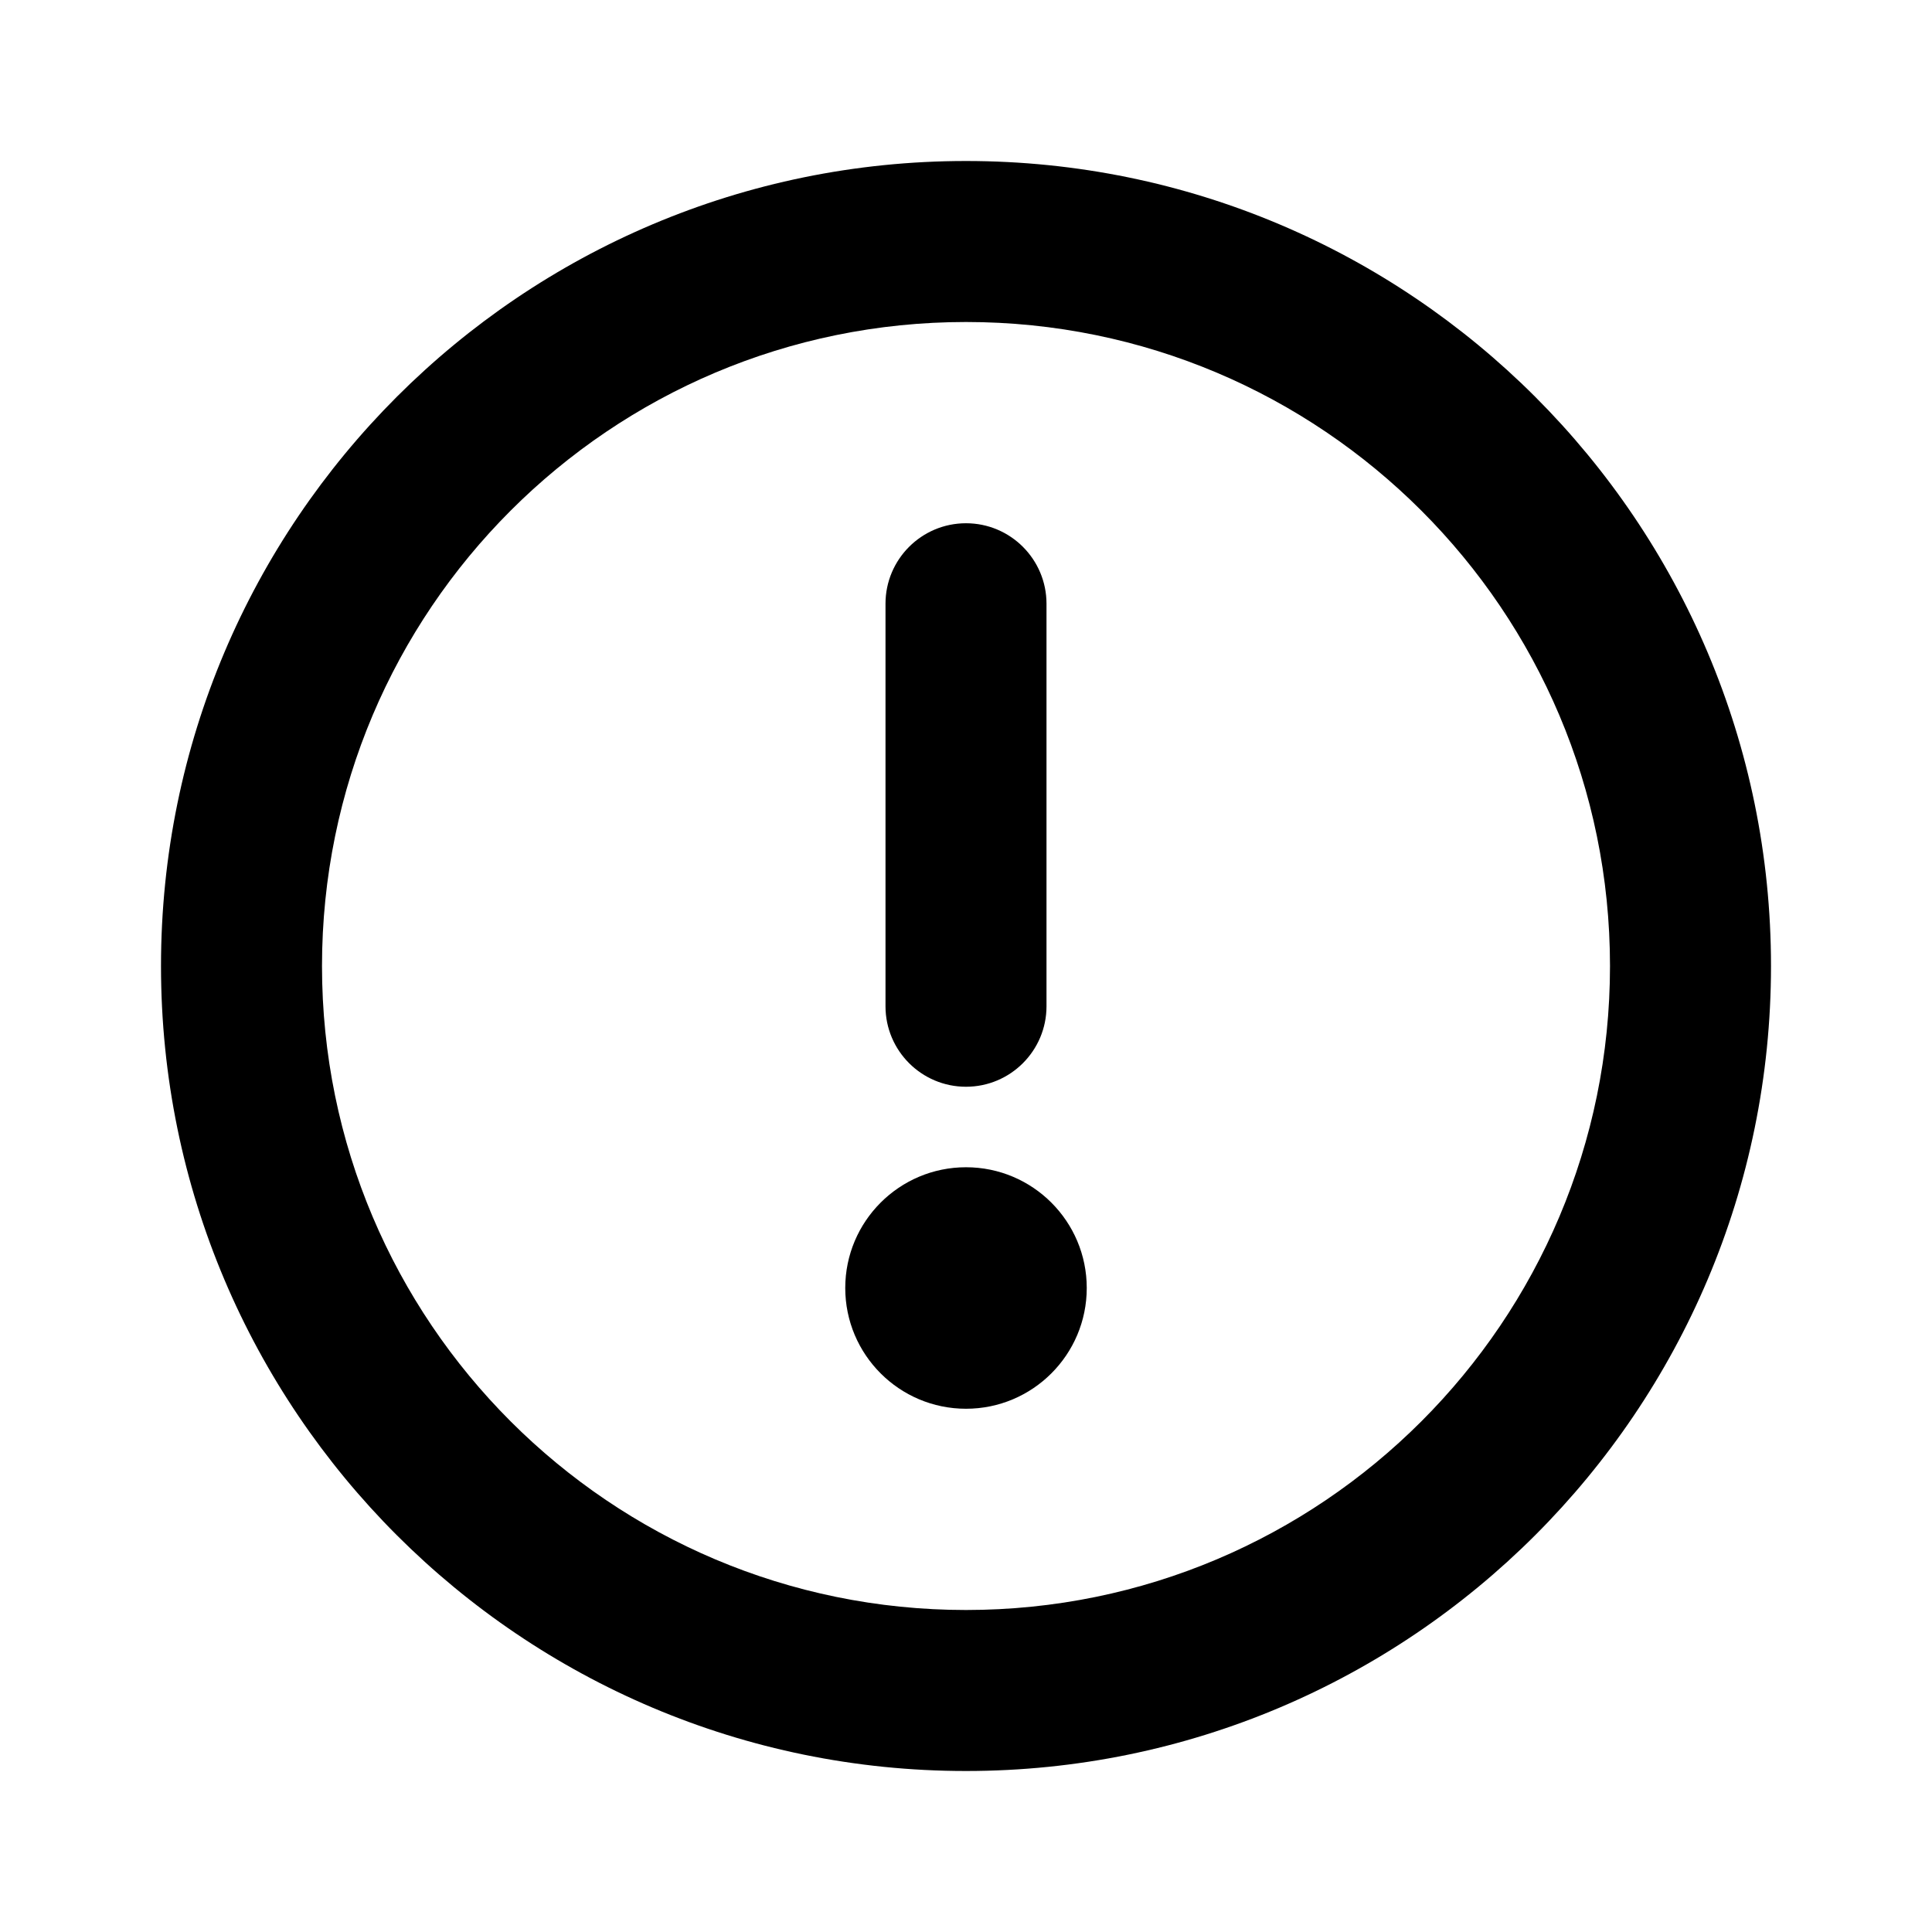
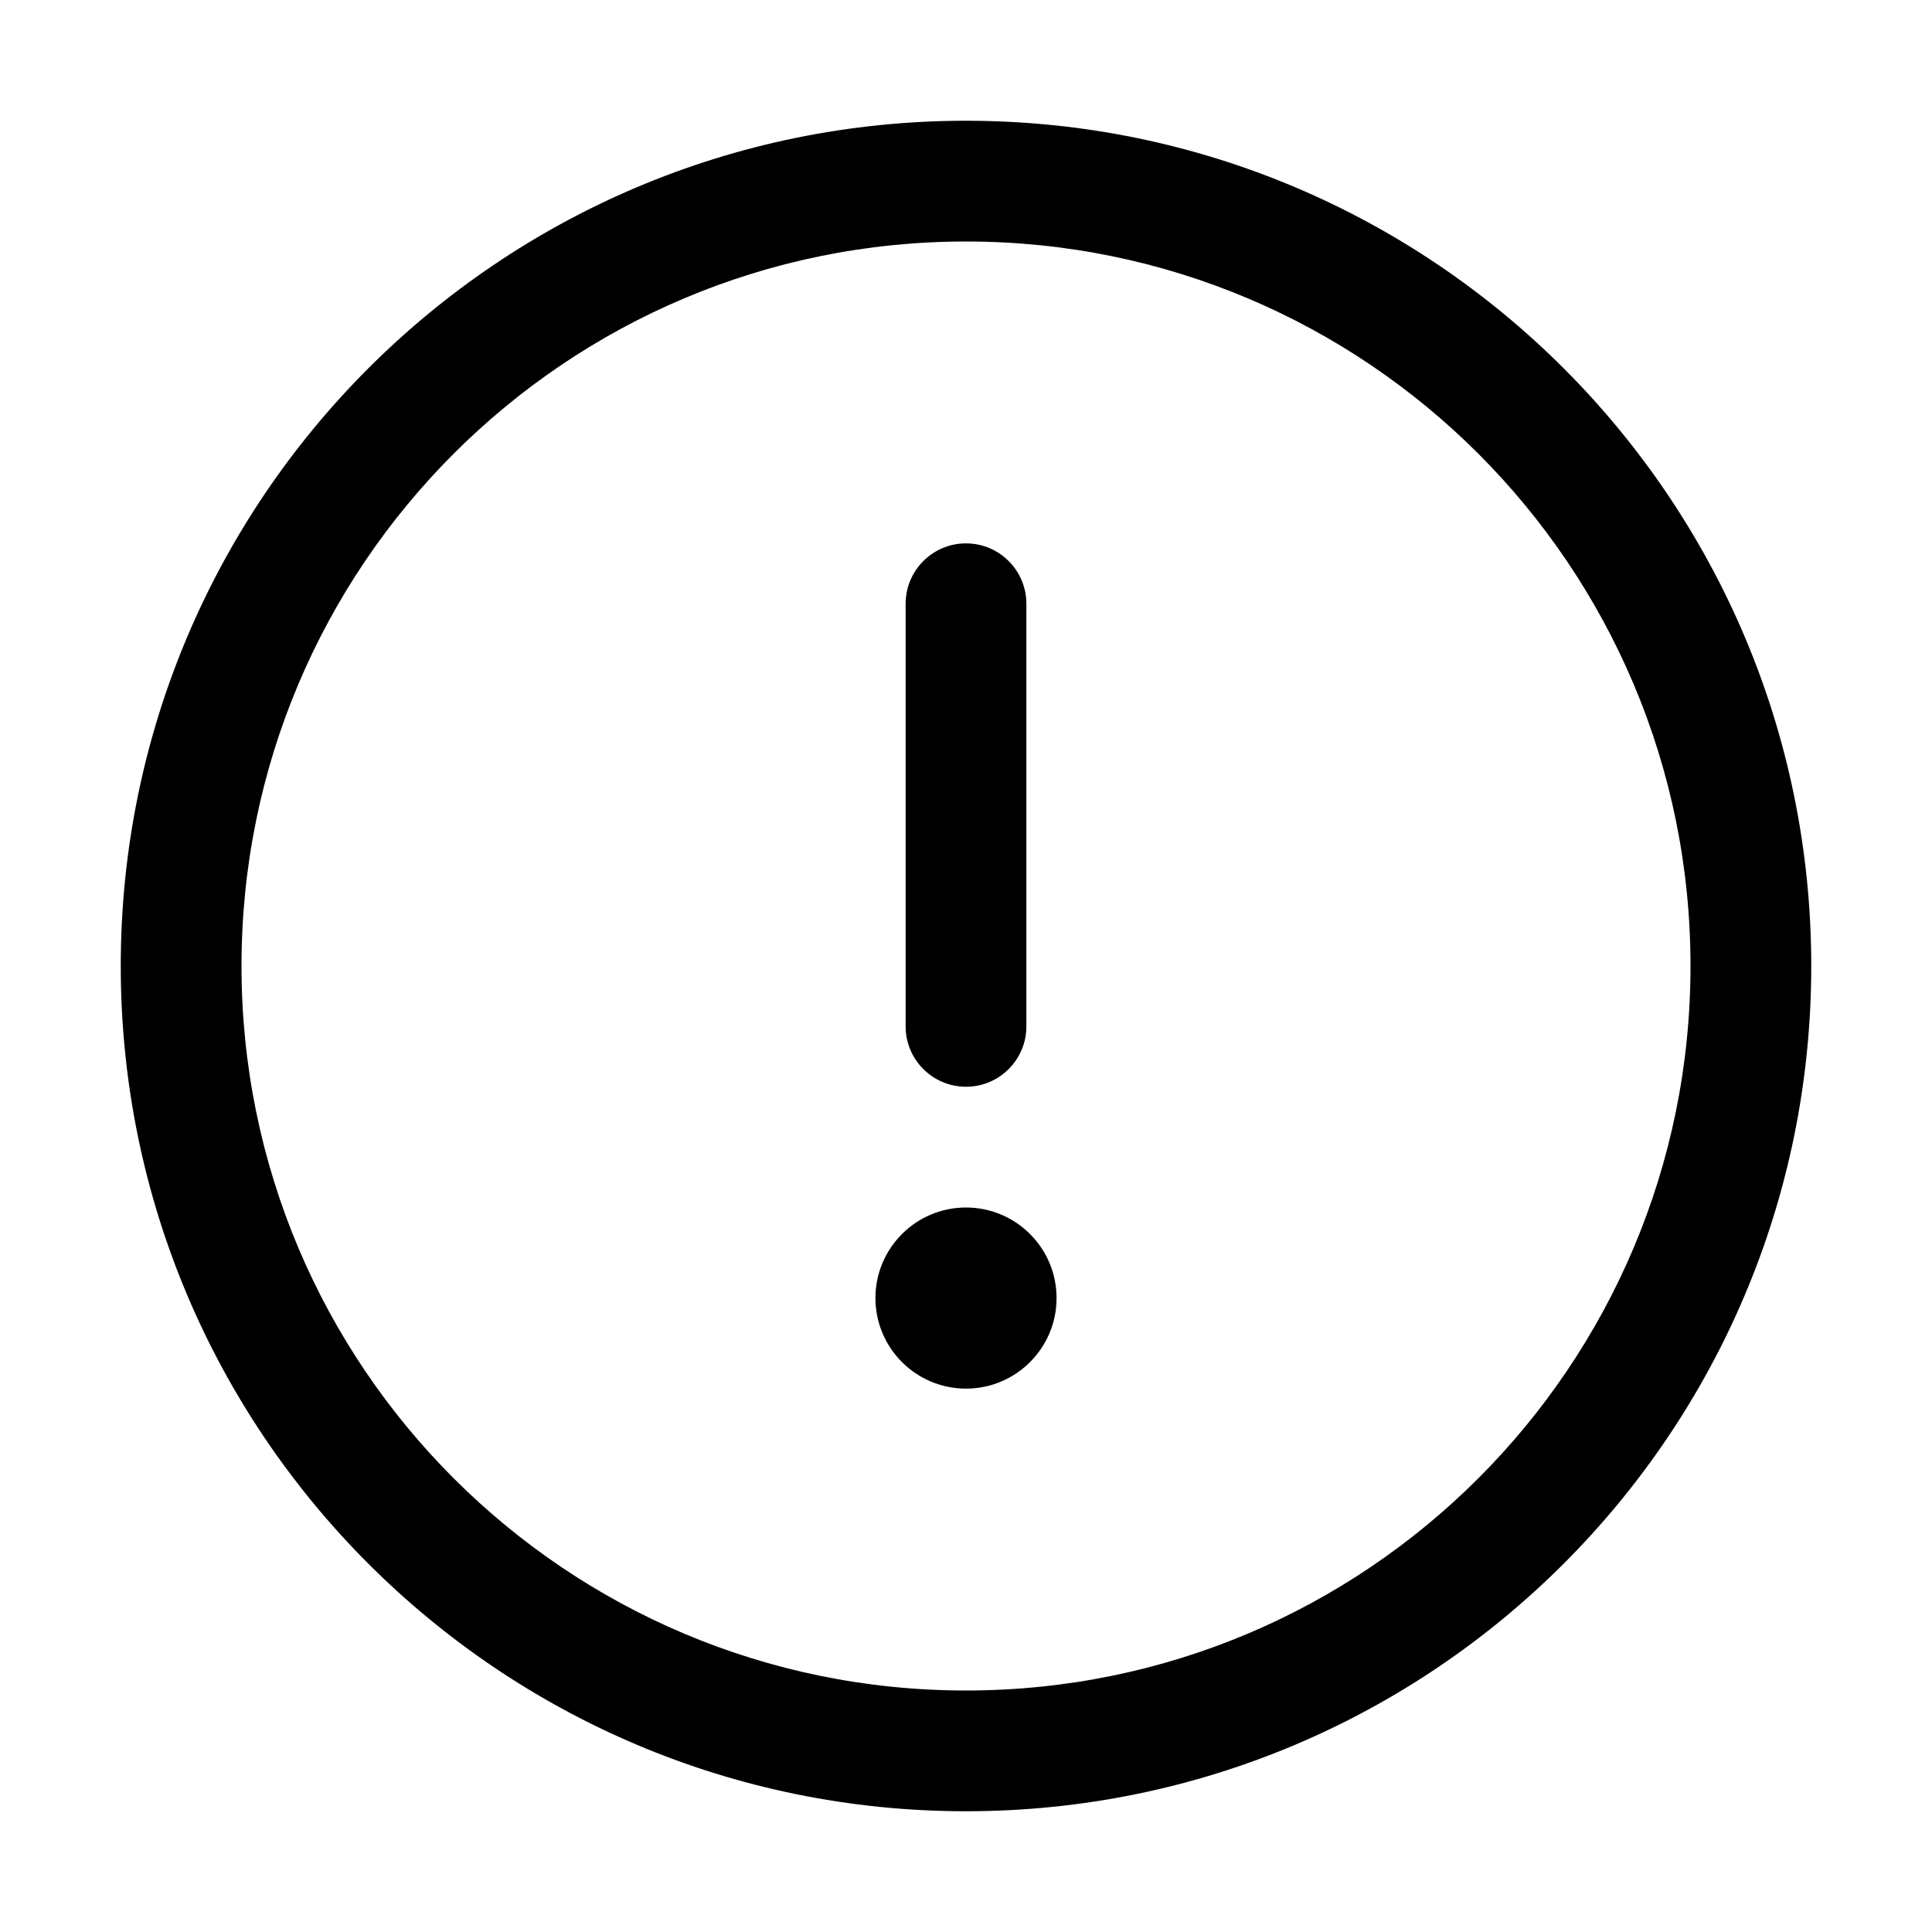
- <svg xmlns="http://www.w3.org/2000/svg" width="12" height="12" viewBox="0 0 12 12" fill="black">
-   <path fill-rule="evenodd" clip-rule="evenodd" d="M6 10C8.209 10 10 8.209 10 6C10 3.791 8.209 2 6 2C3.791 2 2 3.791 2 6C2 8.209 3.791 10 6 10ZM6 11C8.761 11 11 8.761 11 6C11 3.239 8.761 1 6 1C3.239 1 1 3.239 1 6C1 8.761 3.239 11 6 11Z" />
-   <path fill-rule="evenodd" clip-rule="evenodd" d="M6 3.25C6.276 3.25 6.5 3.474 6.5 3.75V6.25C6.5 6.526 6.276 6.75 6 6.75C5.724 6.75 5.5 6.526 5.5 6.25V3.75C5.5 3.474 5.724 3.25 6 3.25Z" />
-   <path d="M6.75 8C6.75 8.414 6.414 8.75 6 8.75C5.586 8.75 5.25 8.414 5.25 8C5.25 7.586 5.586 7.25 6 7.25C6.414 7.25 6.75 7.586 6.75 8Z" />
+ <svg xmlns="http://www.w3.org/2000/svg" width="16" height="16" viewBox="0 0 16 16" fill="black">
+   <path fill-rule="evenodd" clip-rule="evenodd" d="M8 14C11.314 14 14 11.314 14 8C14 4.686 11.314 2 8 2C4.686 2 2 4.686 2 8C2 11.314 4.686 14 8 14ZM8 15C11.866 15 15 11.866 15 8C15 4.134 11.866 1 8 1C4.134 1 1 4.134 1 8C1 11.866 4.134 15 8 15Z" />
+   <path d="M8.75 10.75C8.75 11.164 8.414 11.5 8 11.5C7.586 11.5 7.25 11.164 7.25 10.75C7.25 10.336 7.586 10 8 10C8.414 10 8.75 10.336 8.75 10.75Z" />
+   <path fill-rule="evenodd" clip-rule="evenodd" d="M8 4.5C8.276 4.5 8.5 4.724 8.5 5V8.5C8.5 8.776 8.276 9 8 9C7.724 9 7.5 8.776 7.5 8.5V5C7.5 4.724 7.724 4.5 8 4.5Z" />
</svg>
